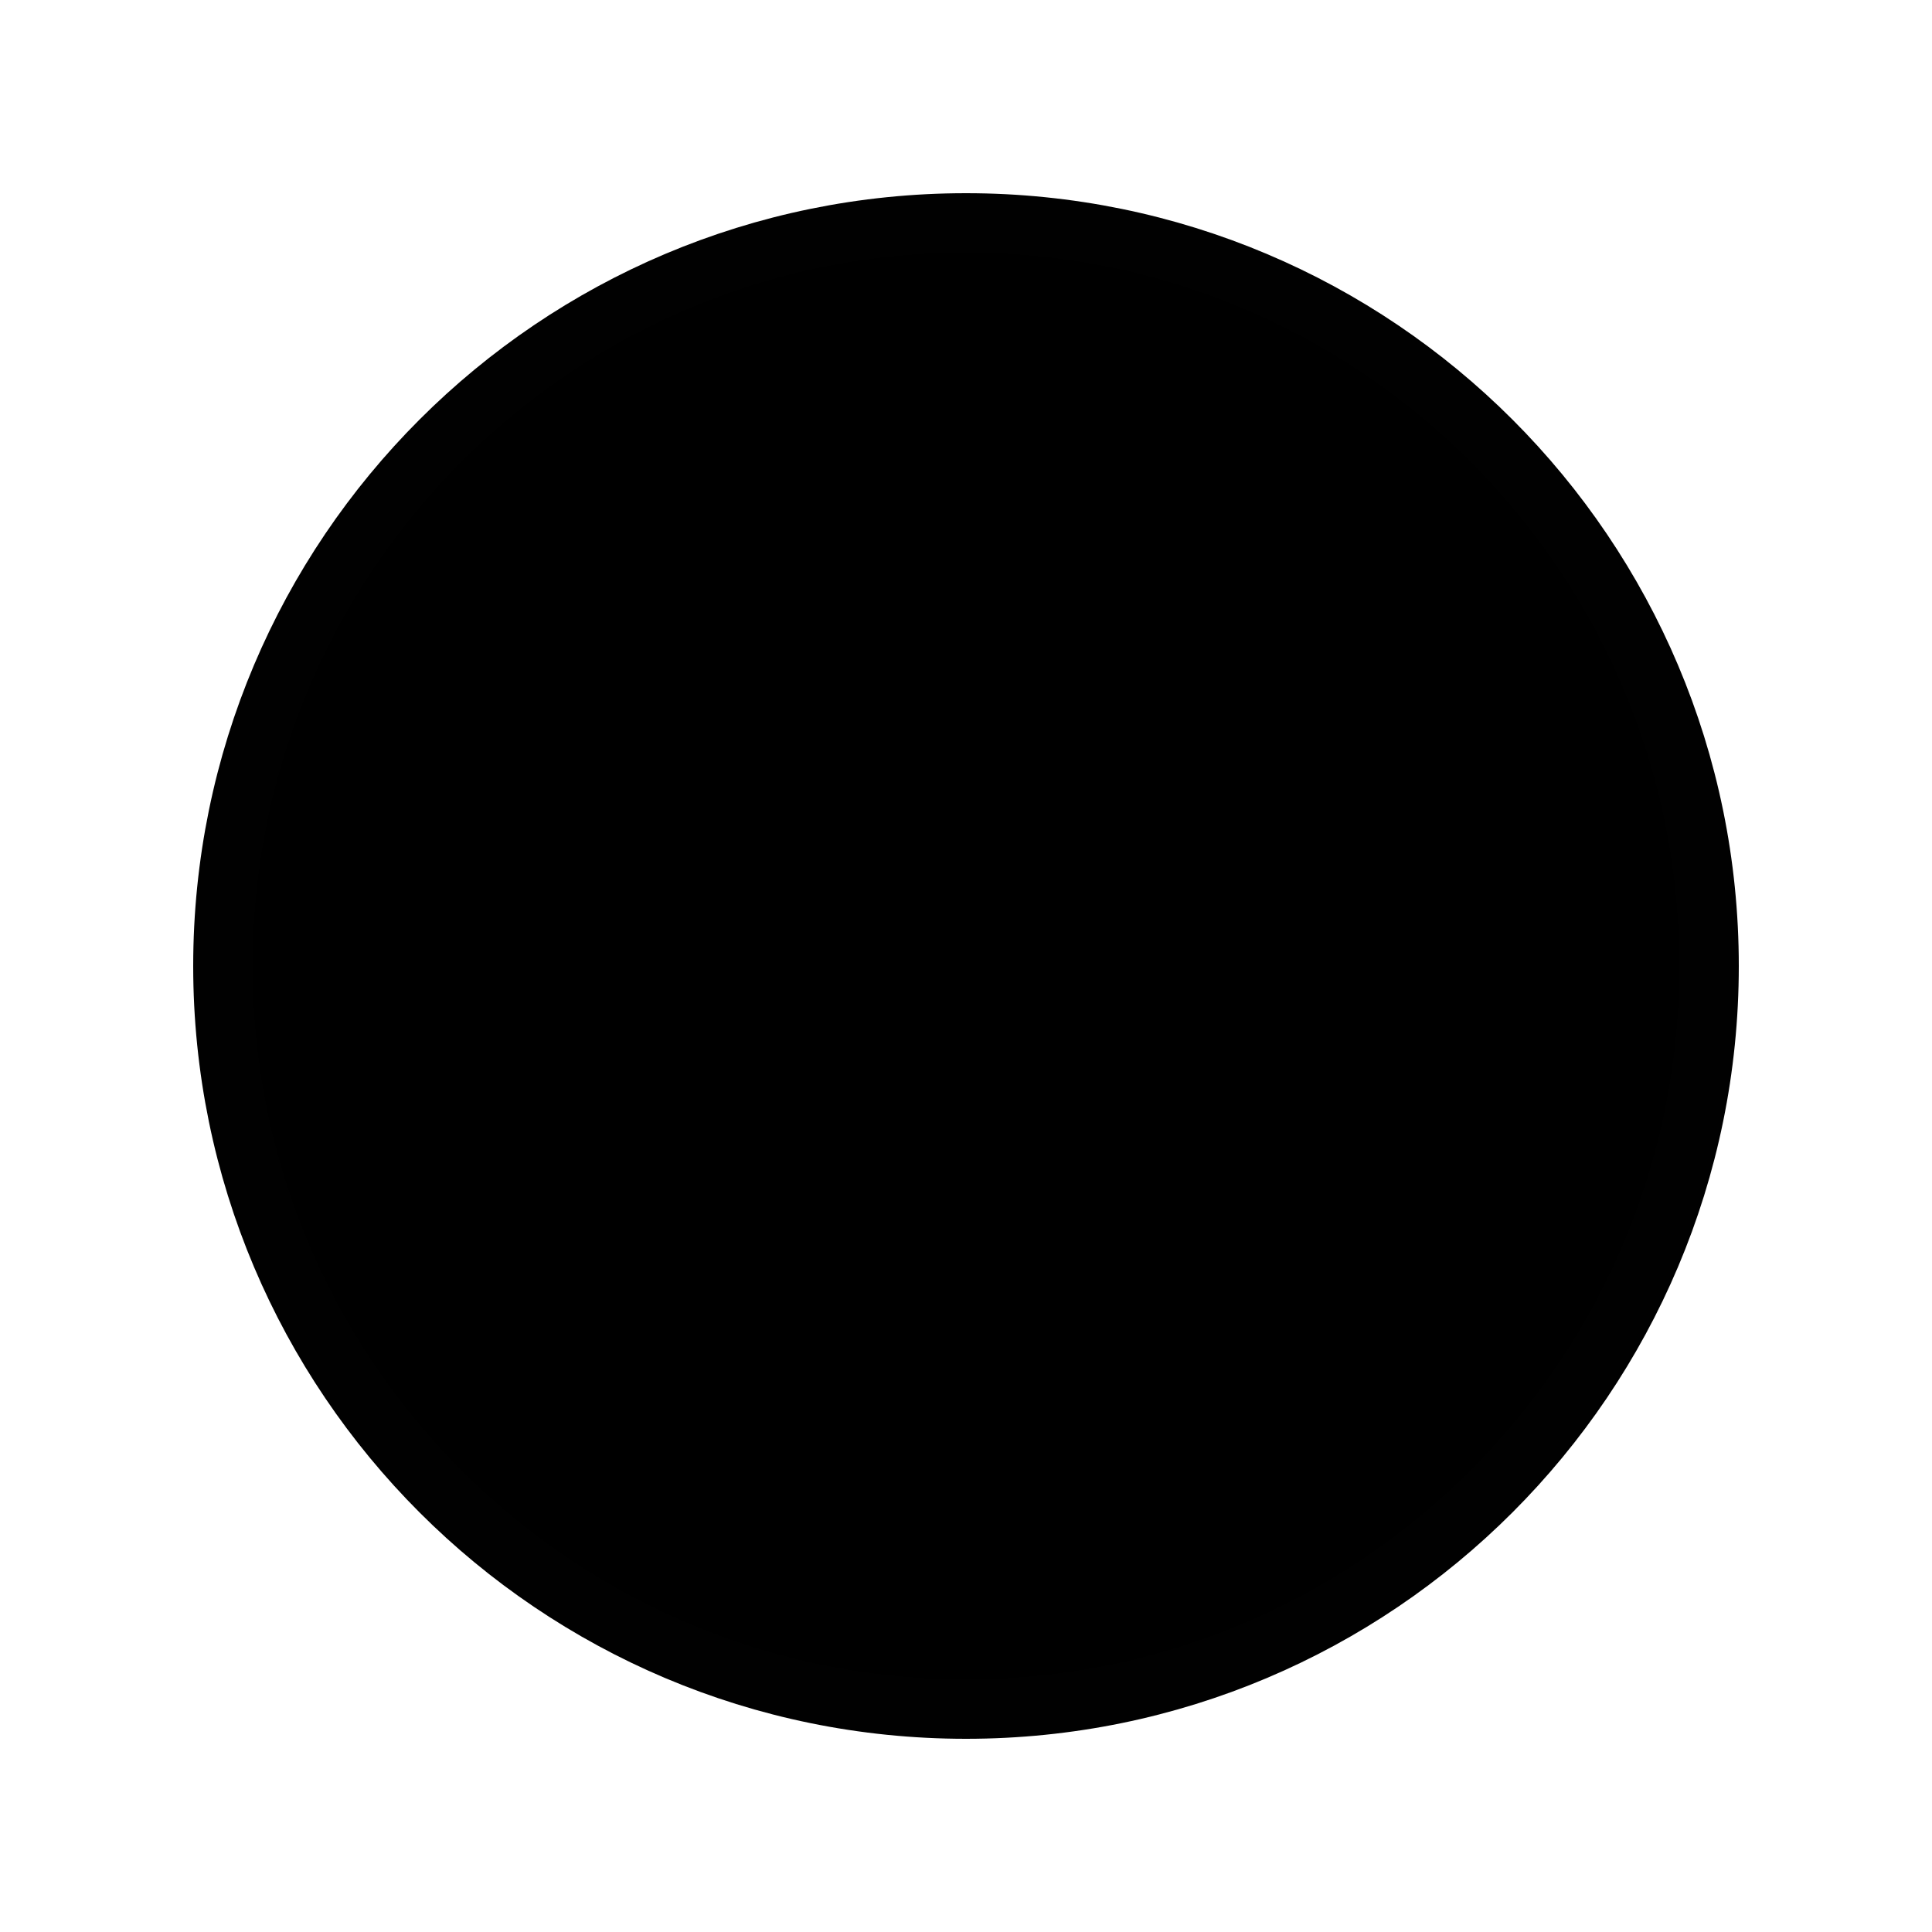
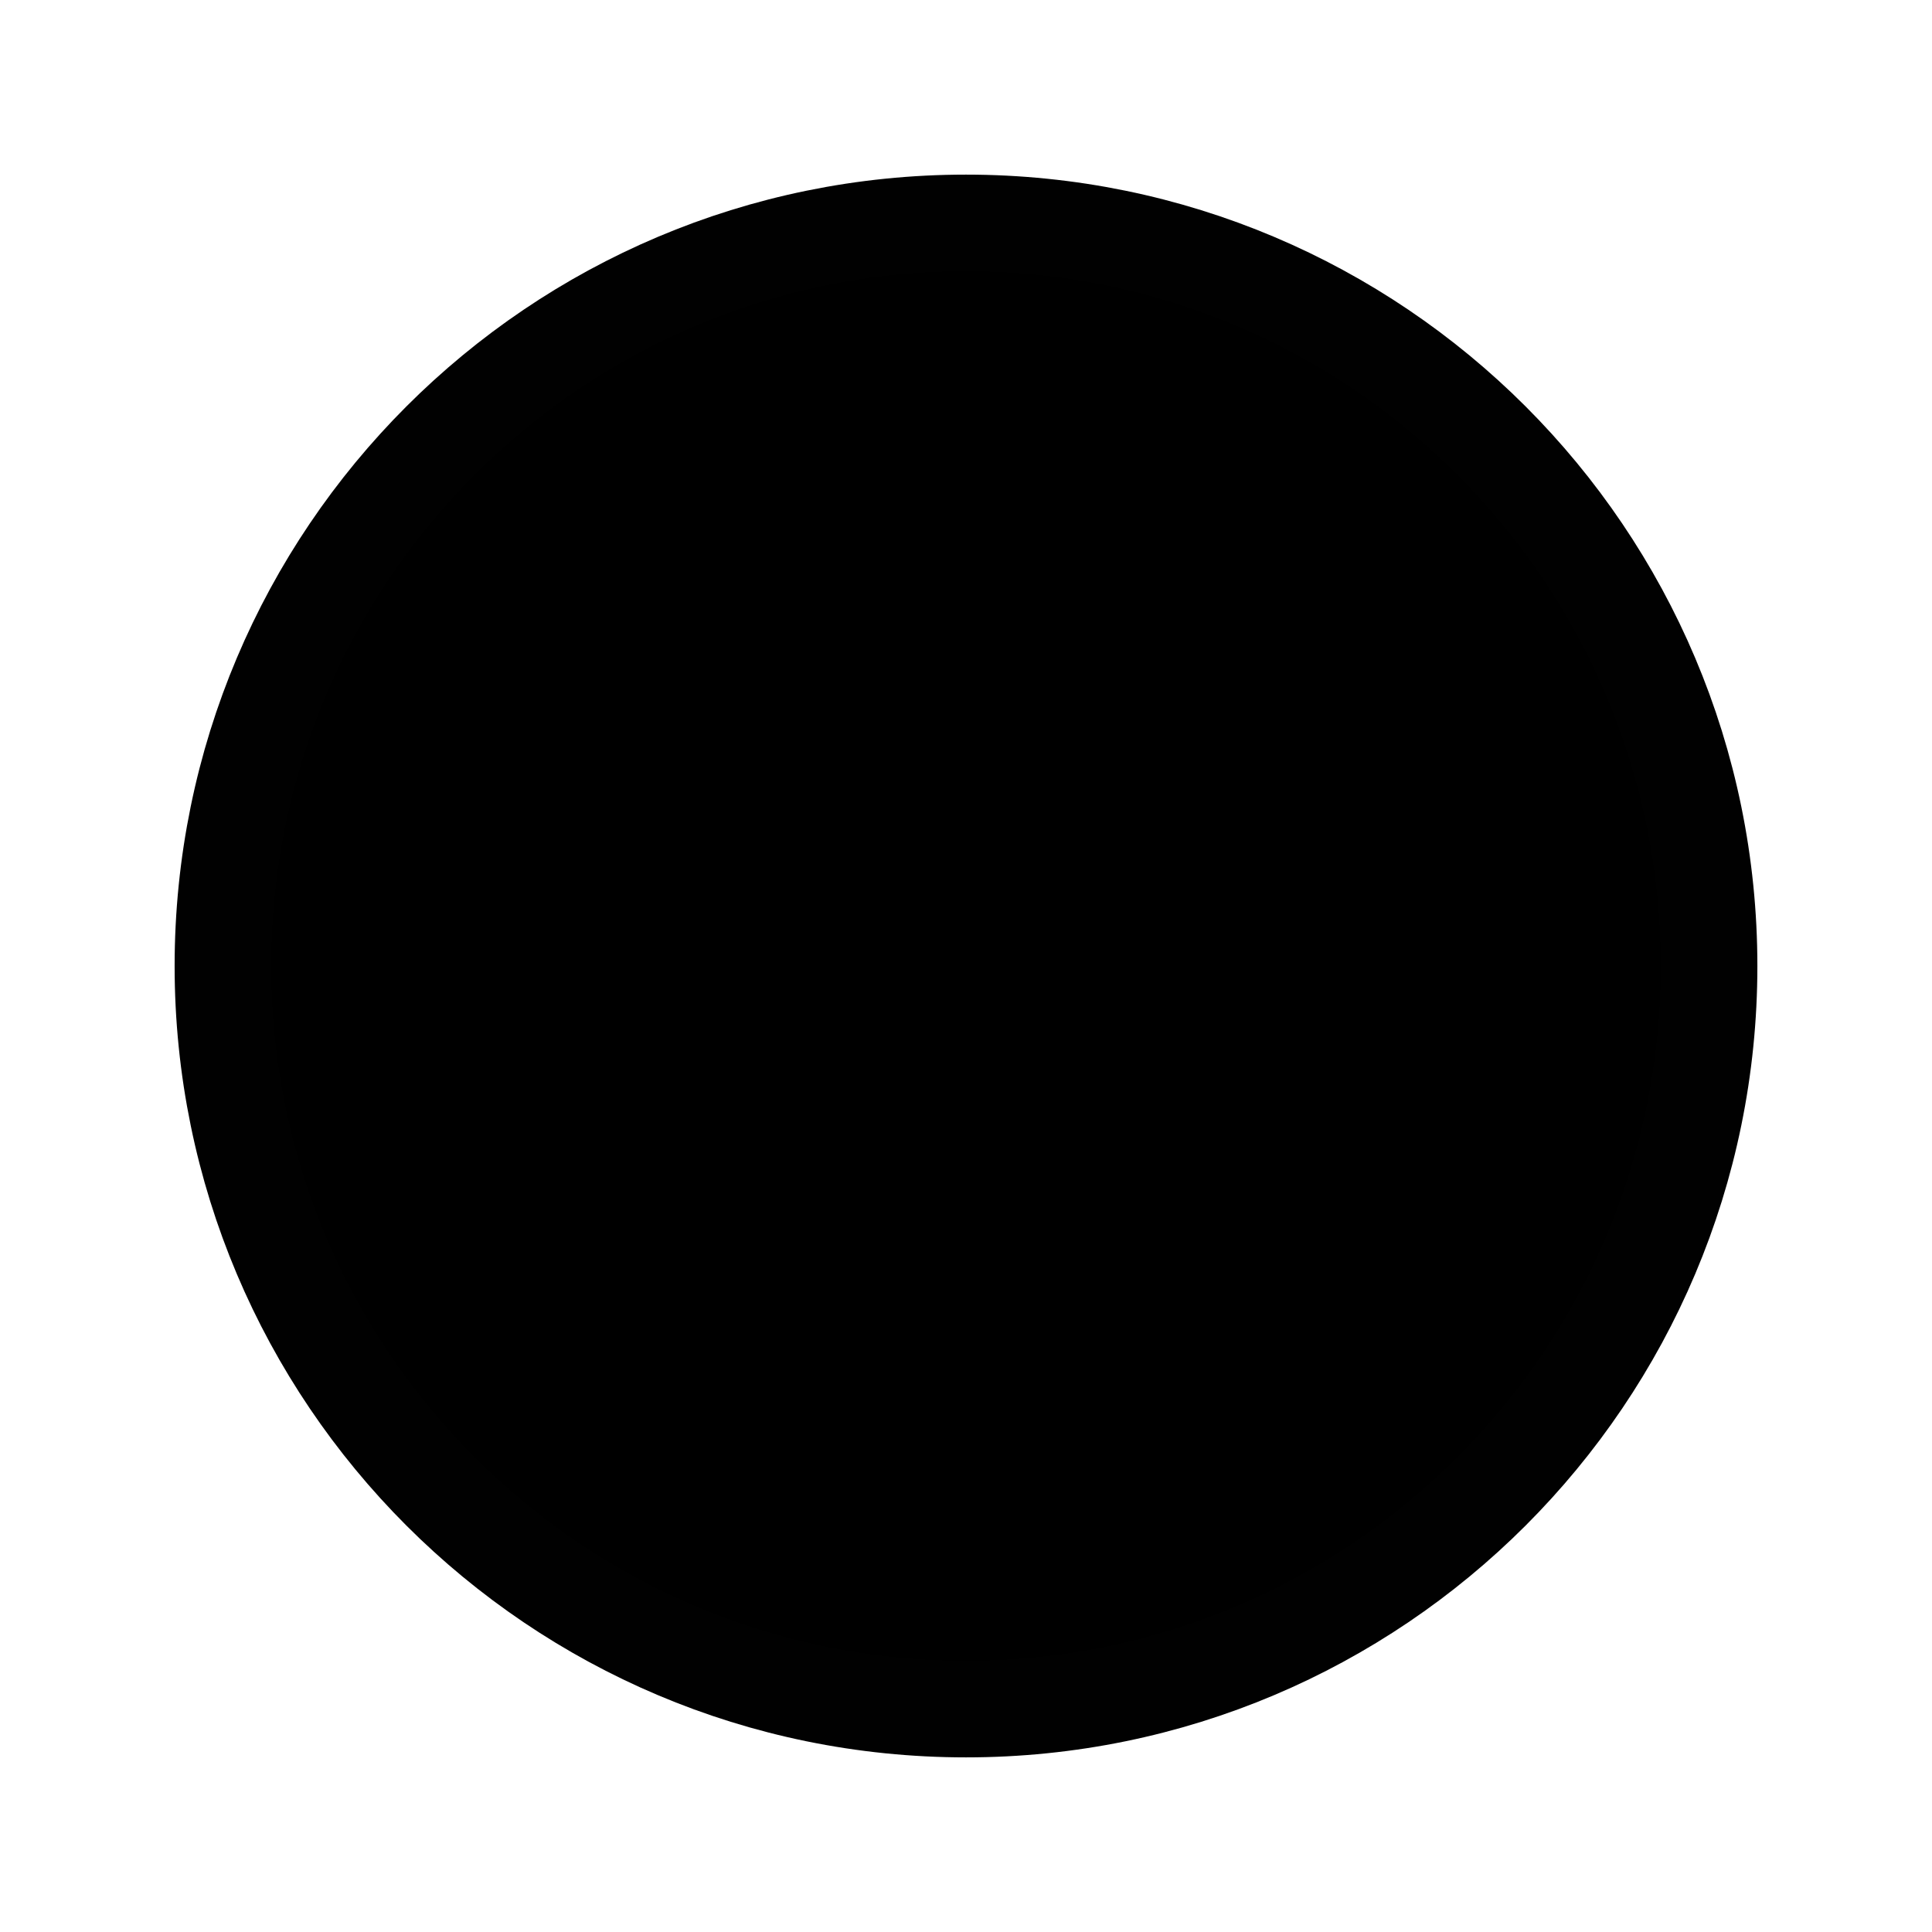
<svg xmlns="http://www.w3.org/2000/svg" width="{size}" height="{size}" viewBox="0 0 260 260">
-   <circle cx="130" cy="130" r="100" fill="{fill}" stroke="#010101" stroke-width="8" />
+   <circle cx="130" cy="130" r="100" fill="{fill}" stroke="#010101" stroke-width="13" />
  <text x="130" y="130" text-anchor="middle" dominant-baseline="central" font-size="{font_size}" fill="{stroke}" font-family="Inter, sans-serif">
    {value}
  </text>
</svg>
